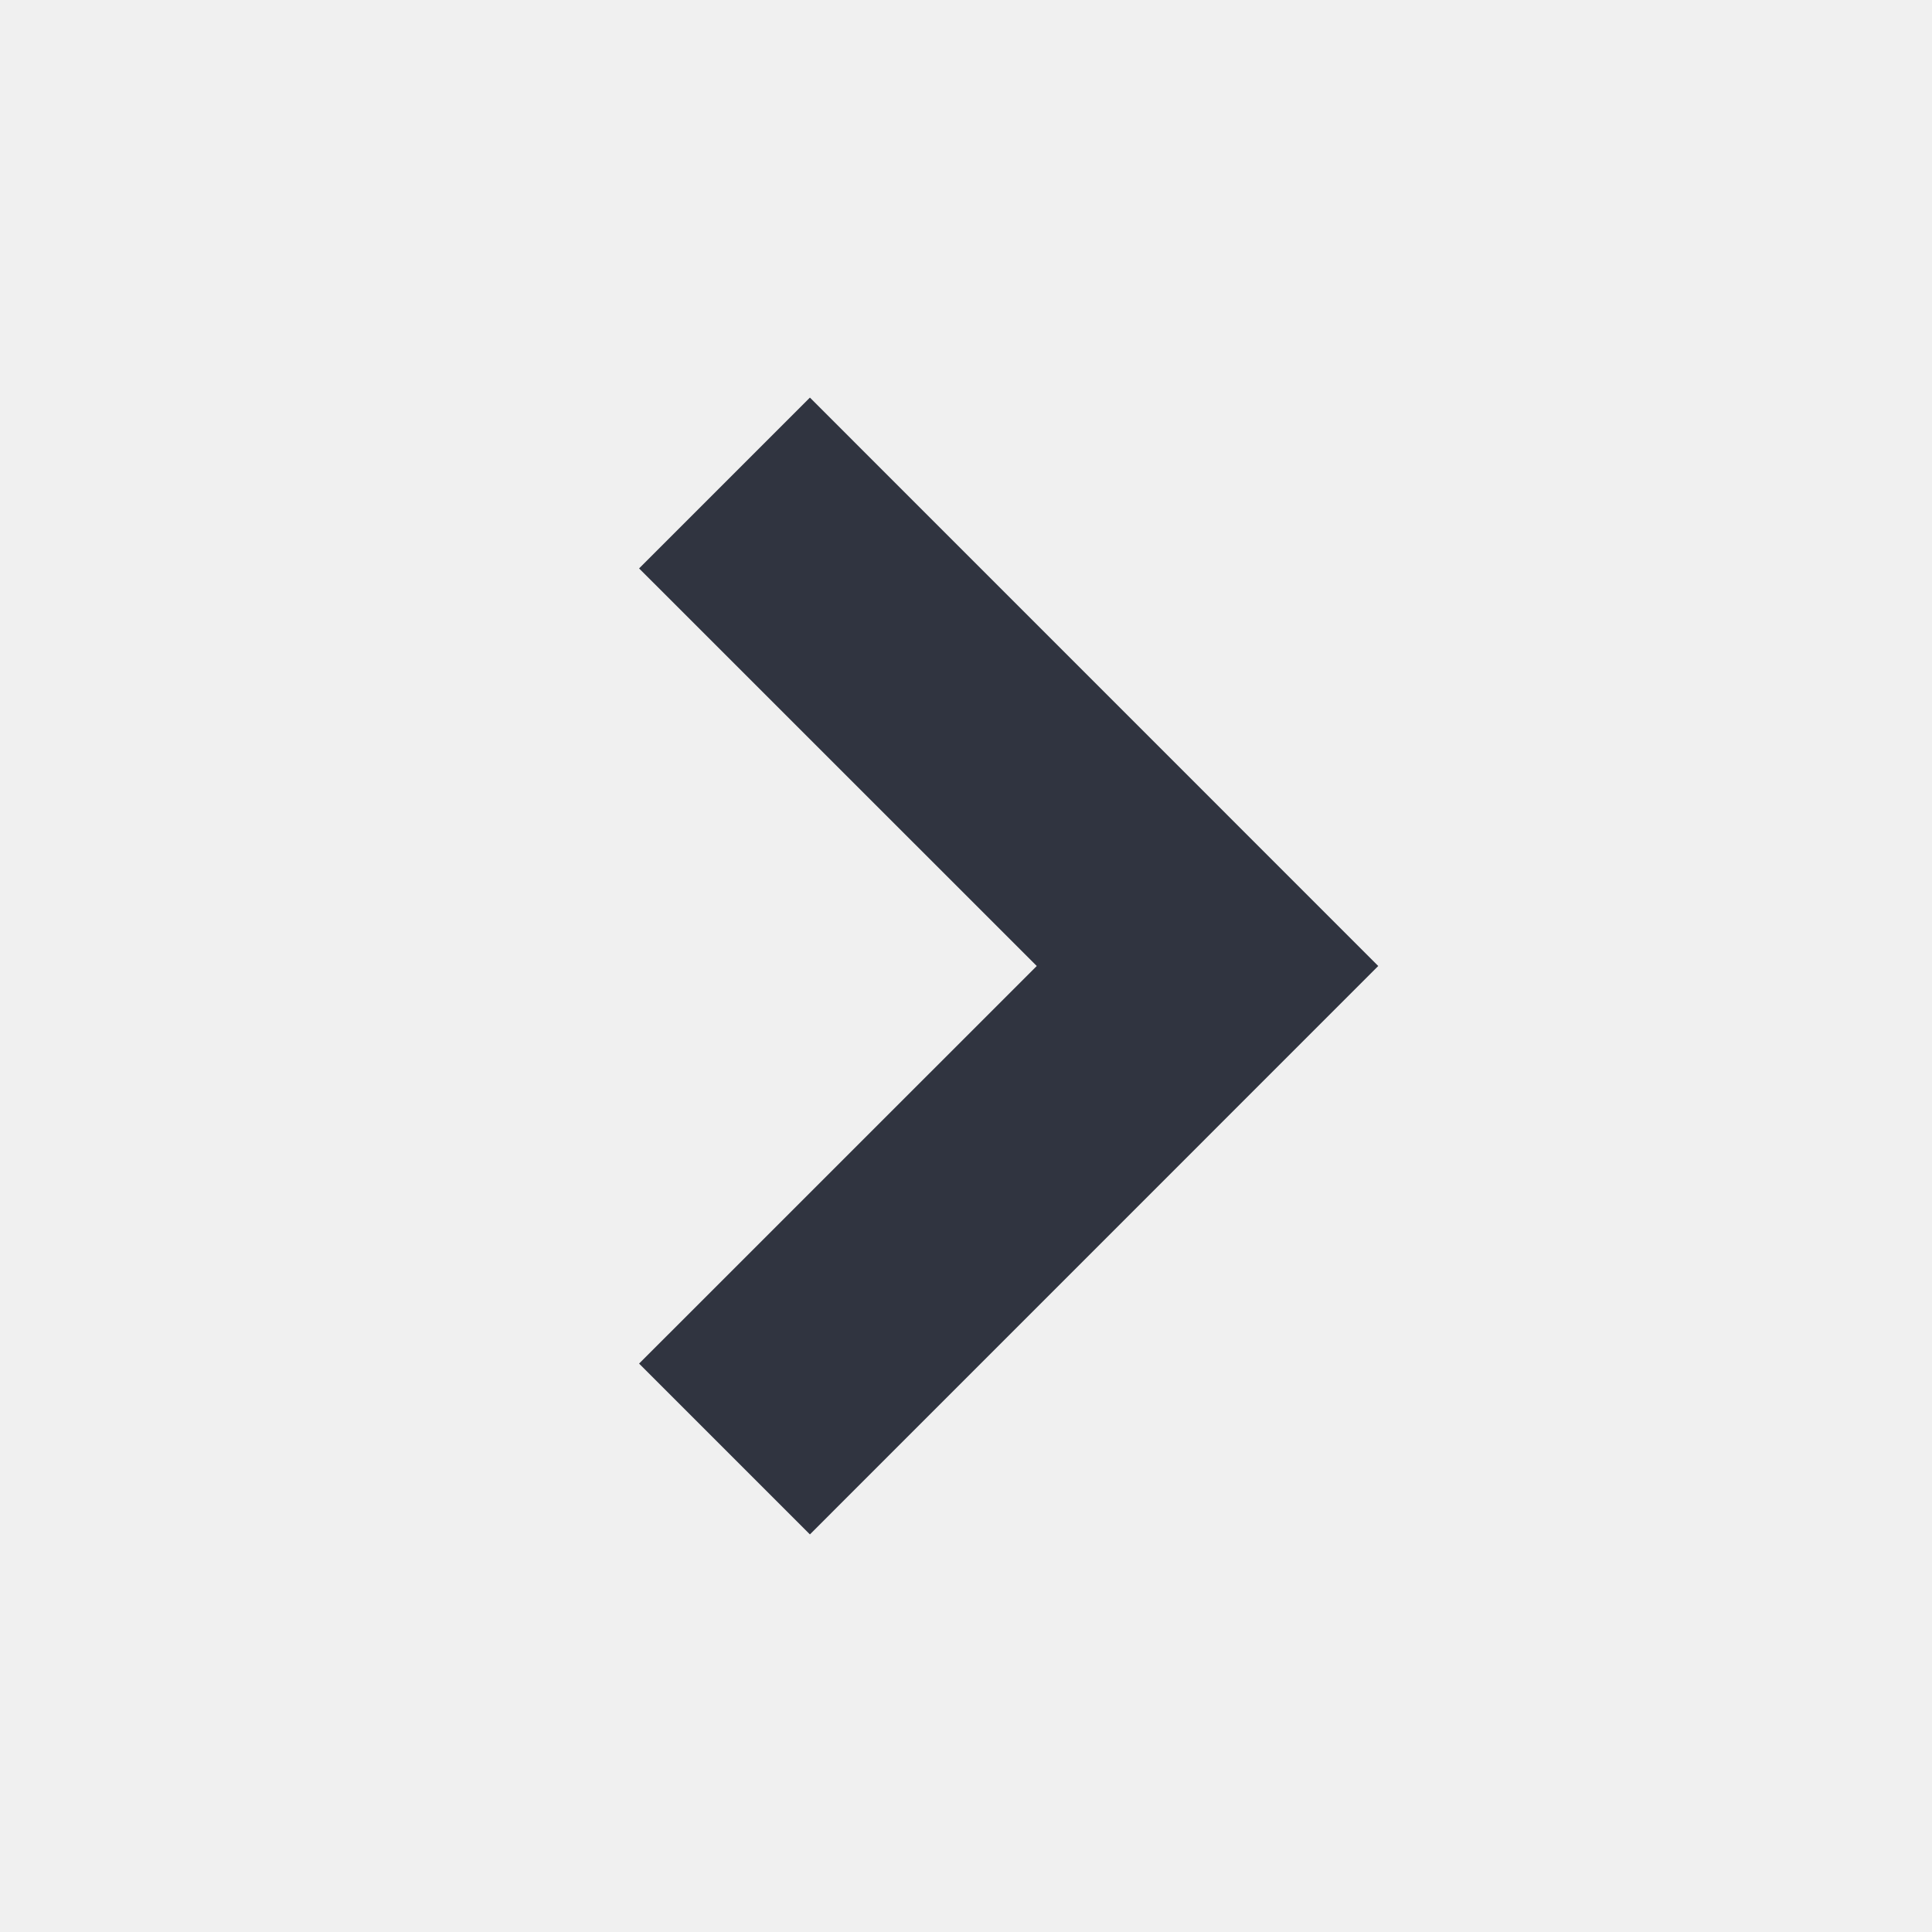
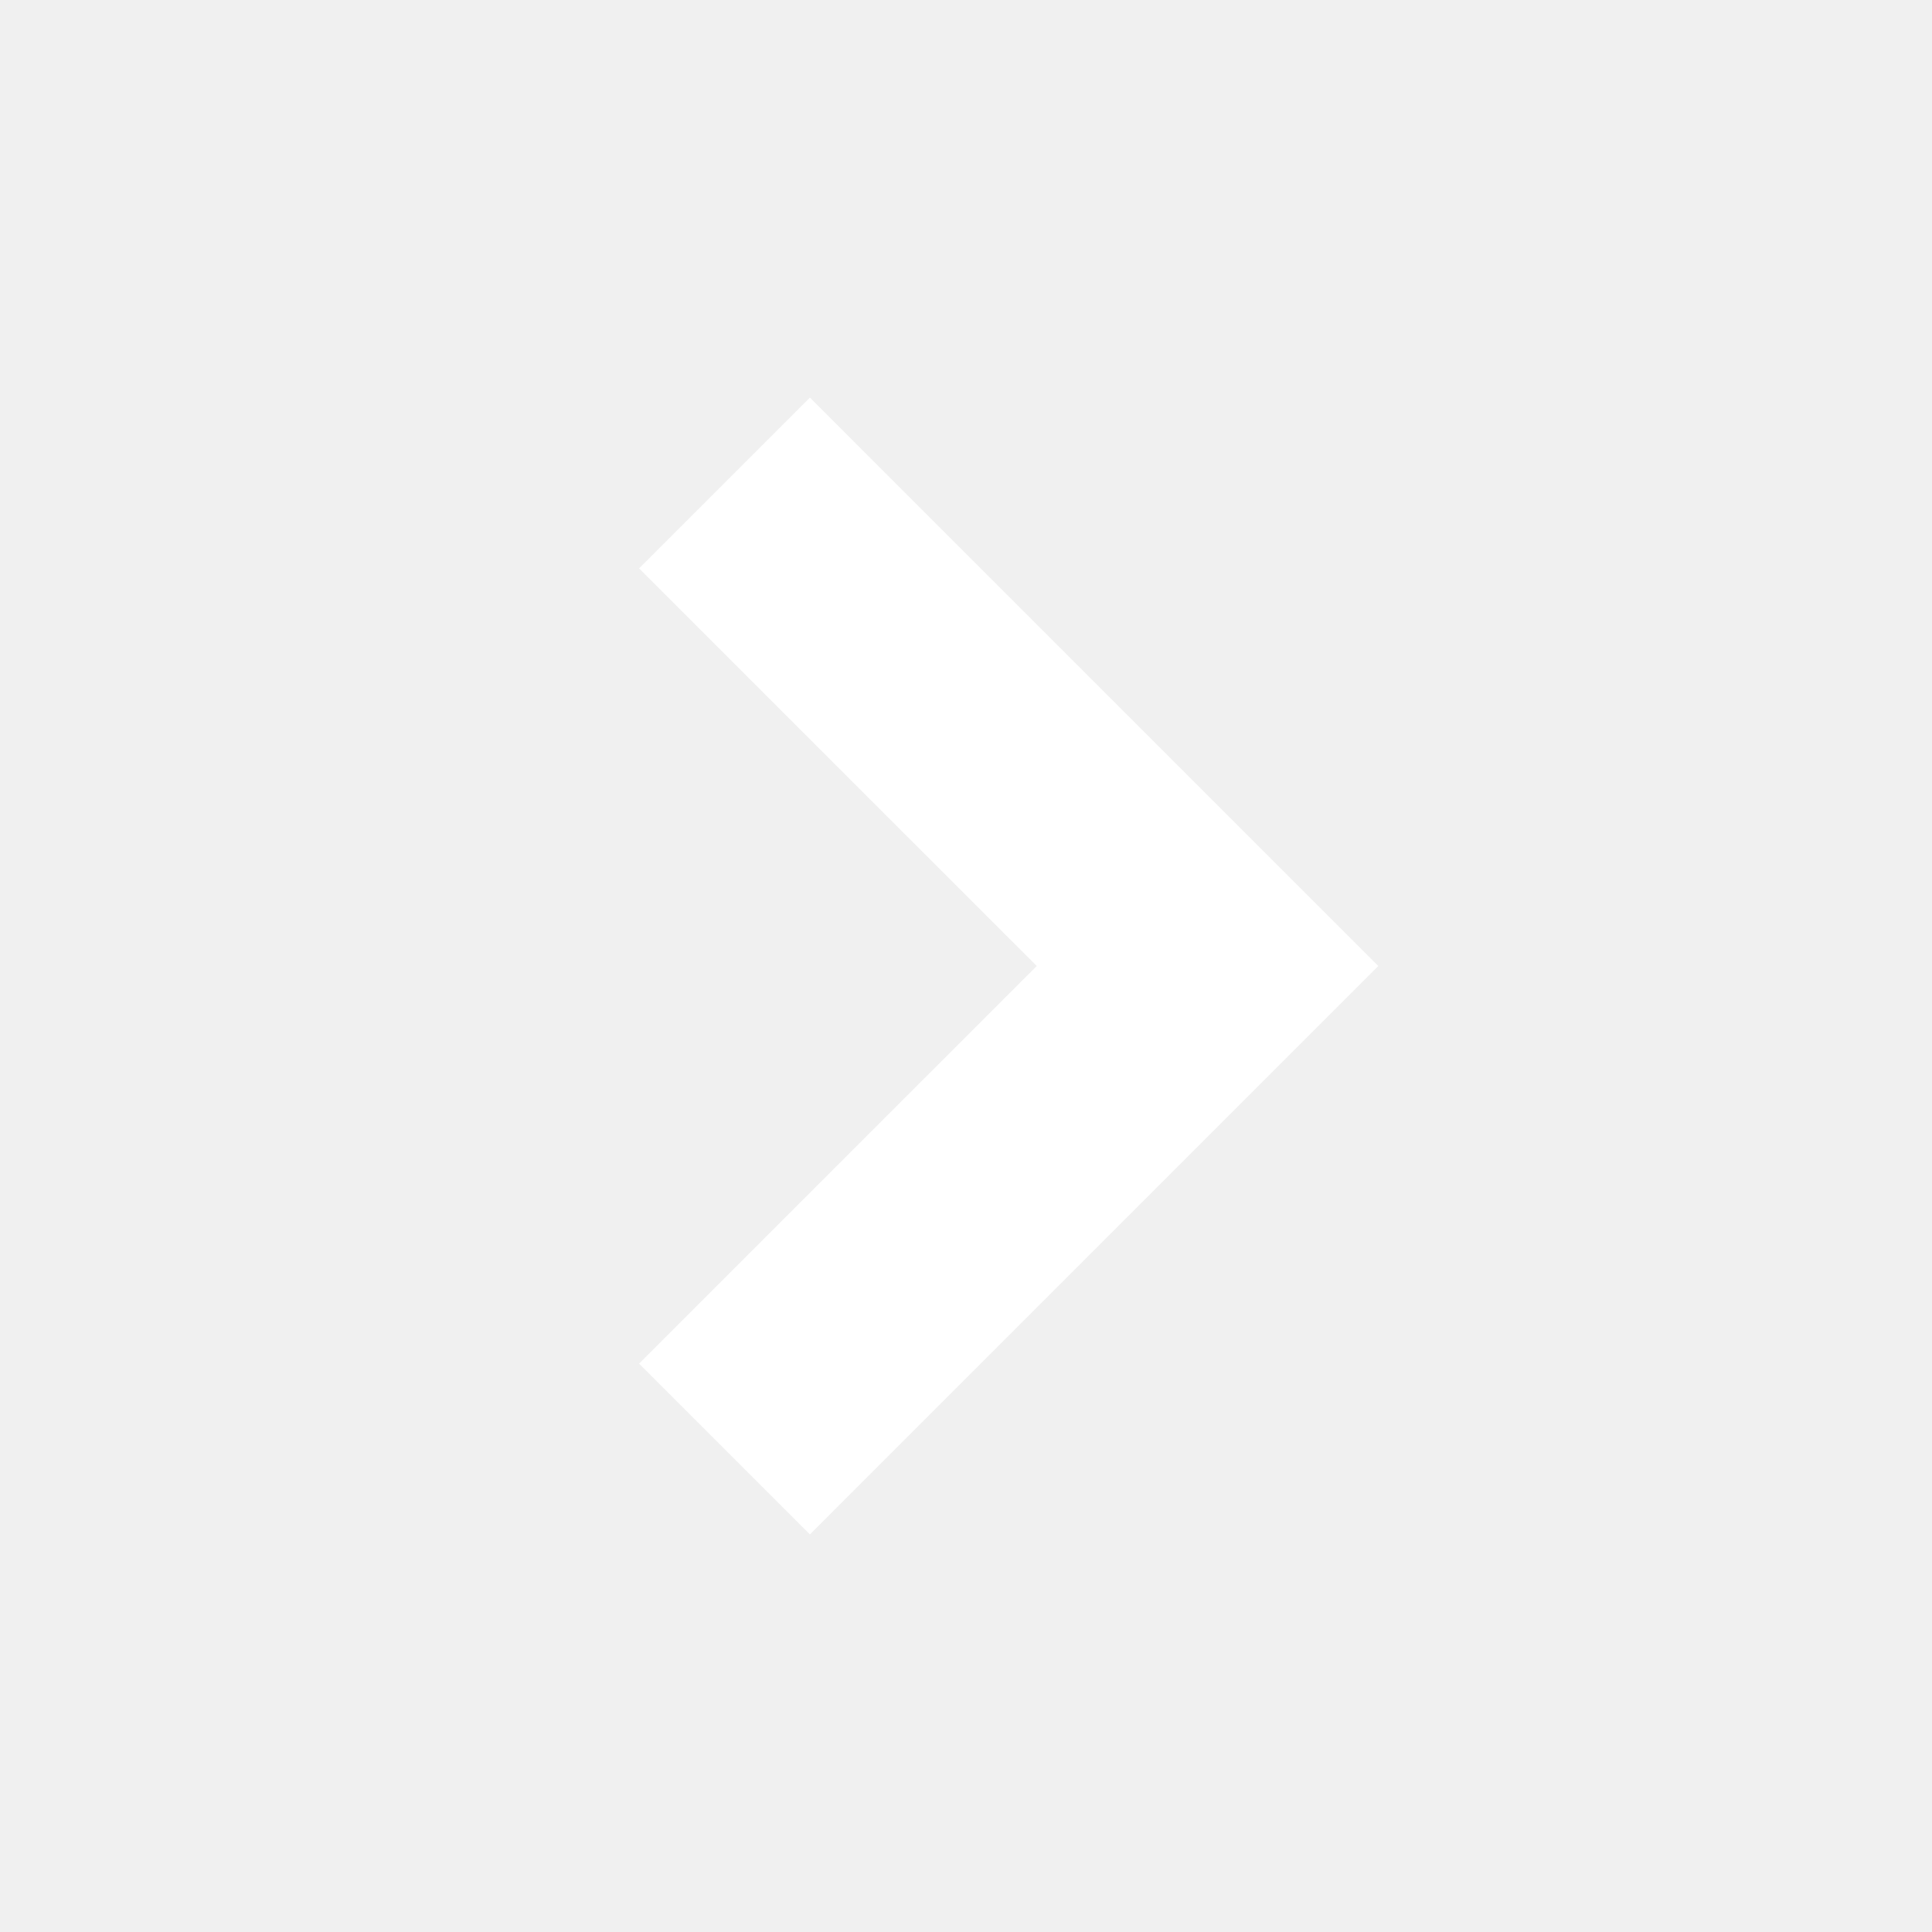
- <svg xmlns="http://www.w3.org/2000/svg" width="24" height="24" viewBox="0 0 24 24" style="fill:#303440;transform:;-ms-filter:">
+ <svg xmlns="http://www.w3.org/2000/svg" width="24" height="24" viewBox="0 0 24 24" style="fill:white;transform:;-ms-filter:">
  <path d="M10.061 19.061L17.121 12 10.061 4.939 7.939 7.061 12.879 12 7.939 16.939z" />
</svg>
